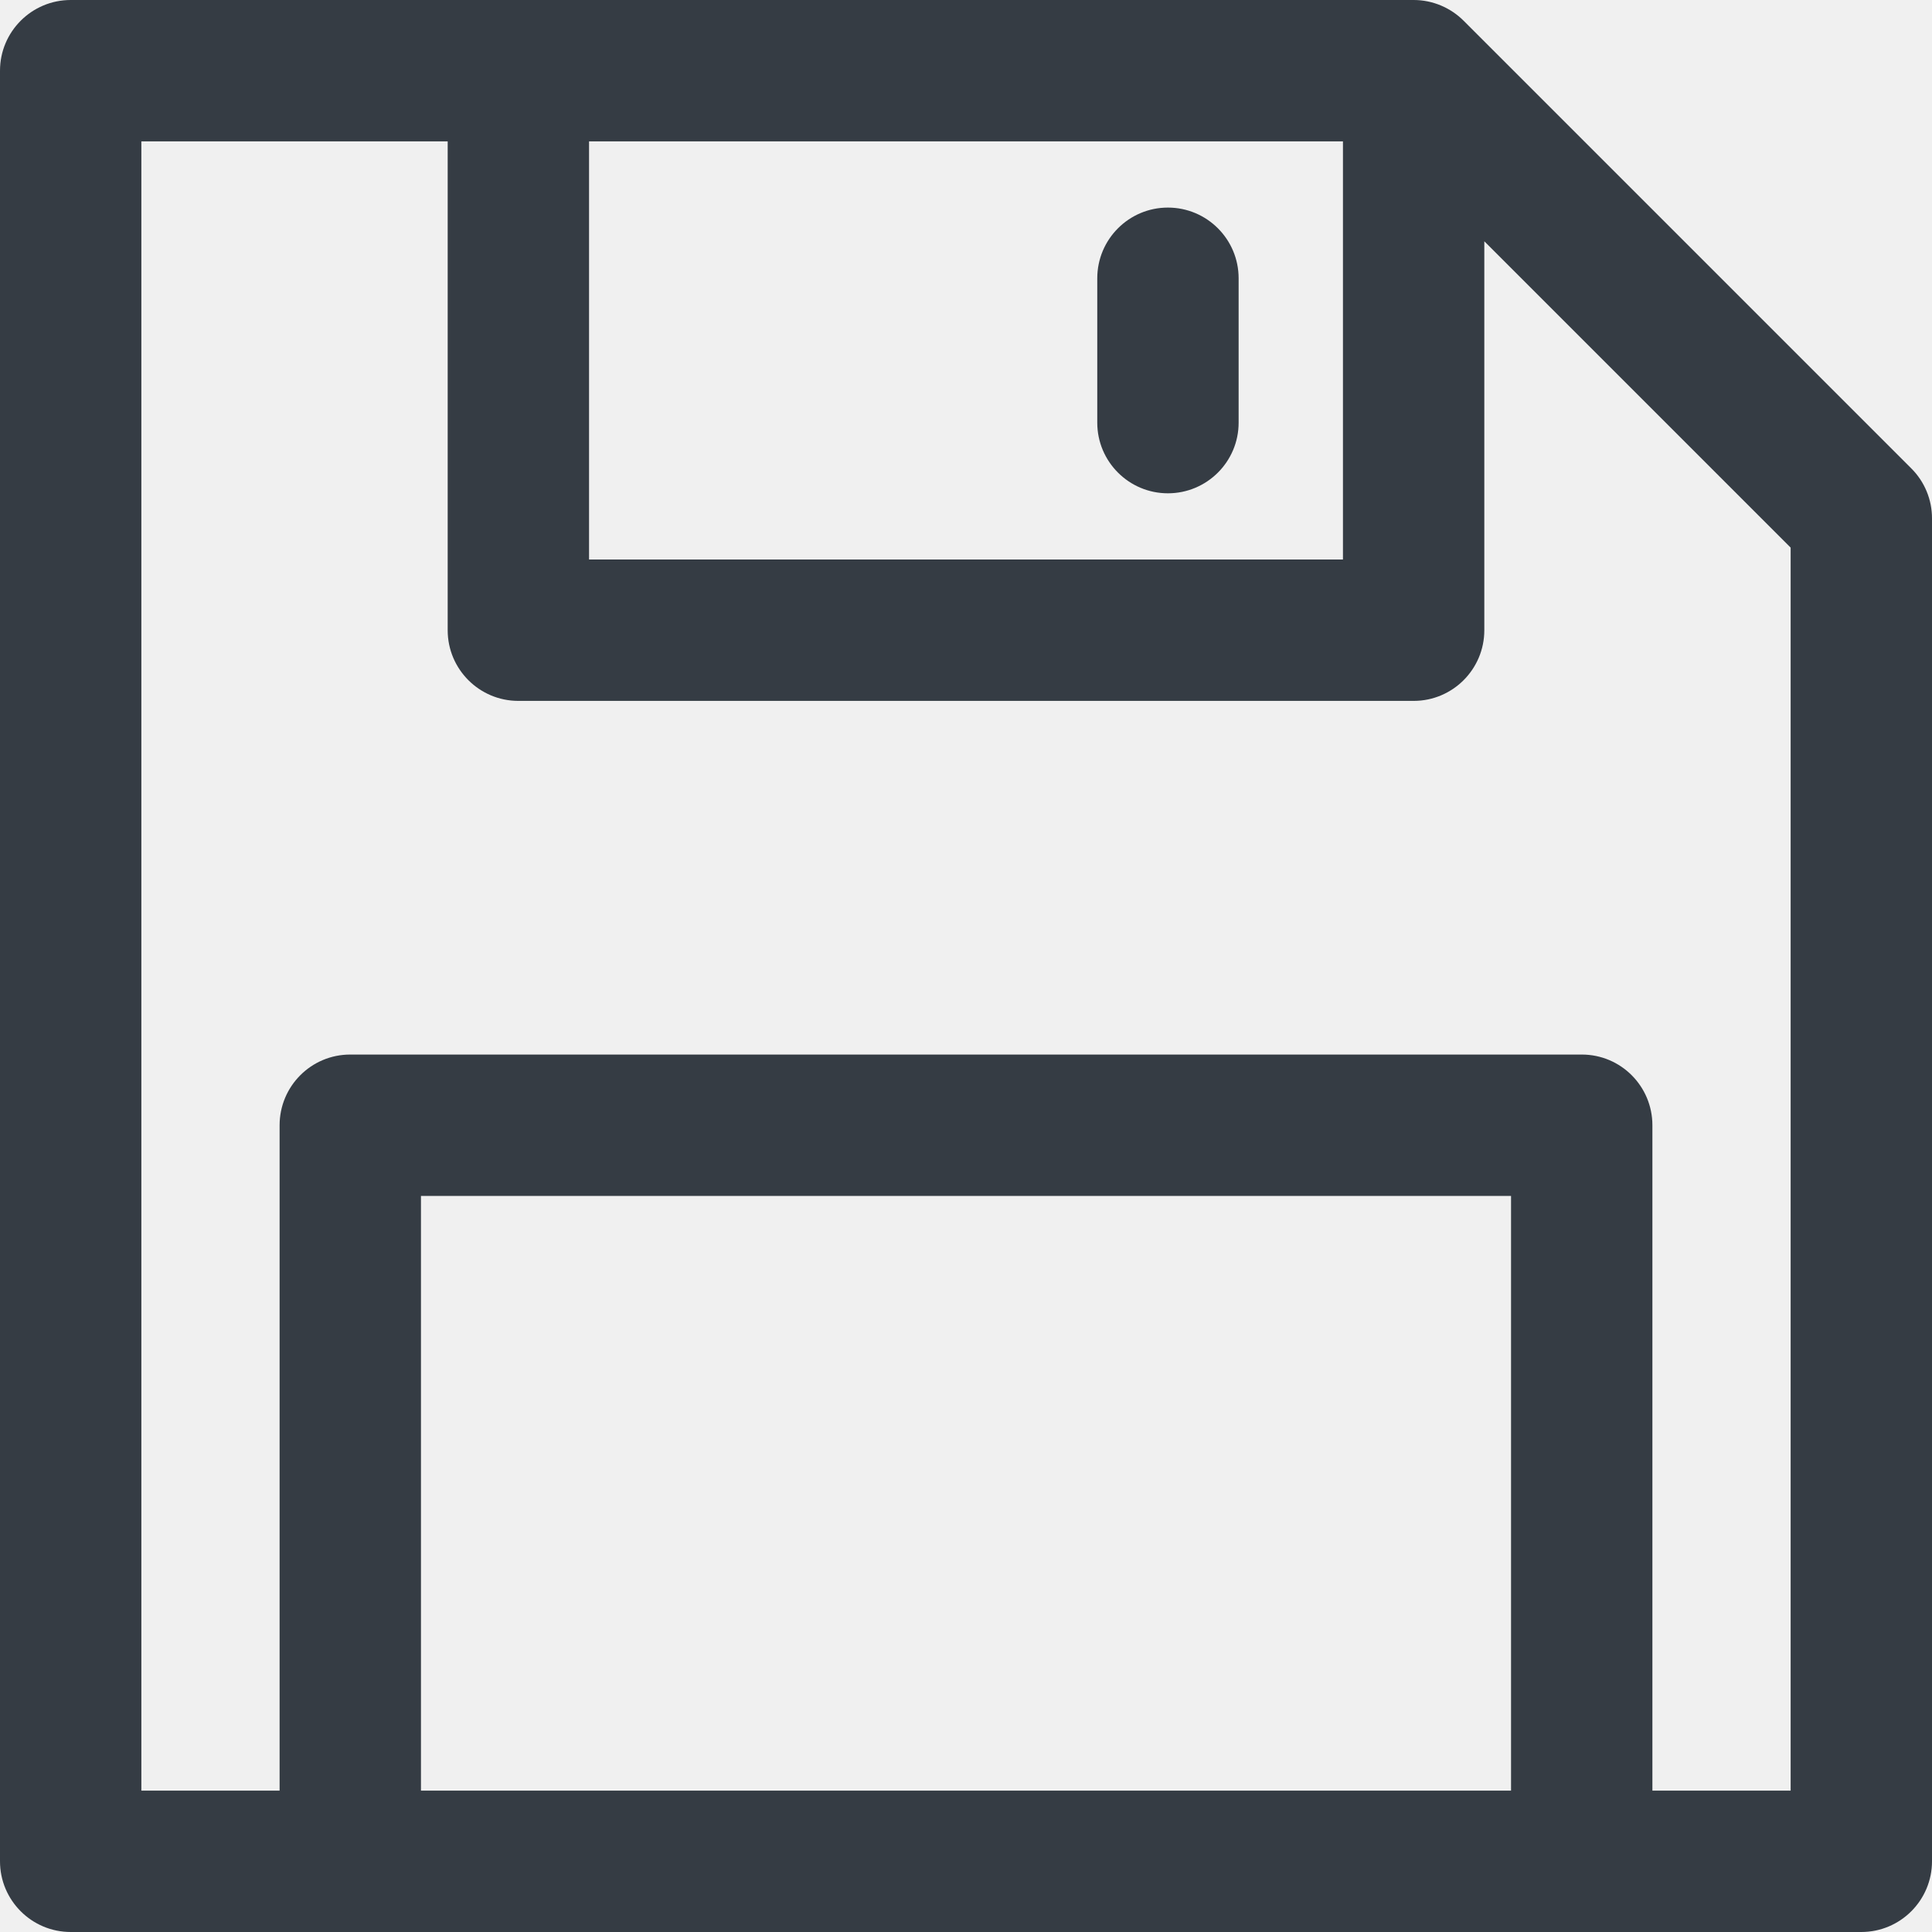
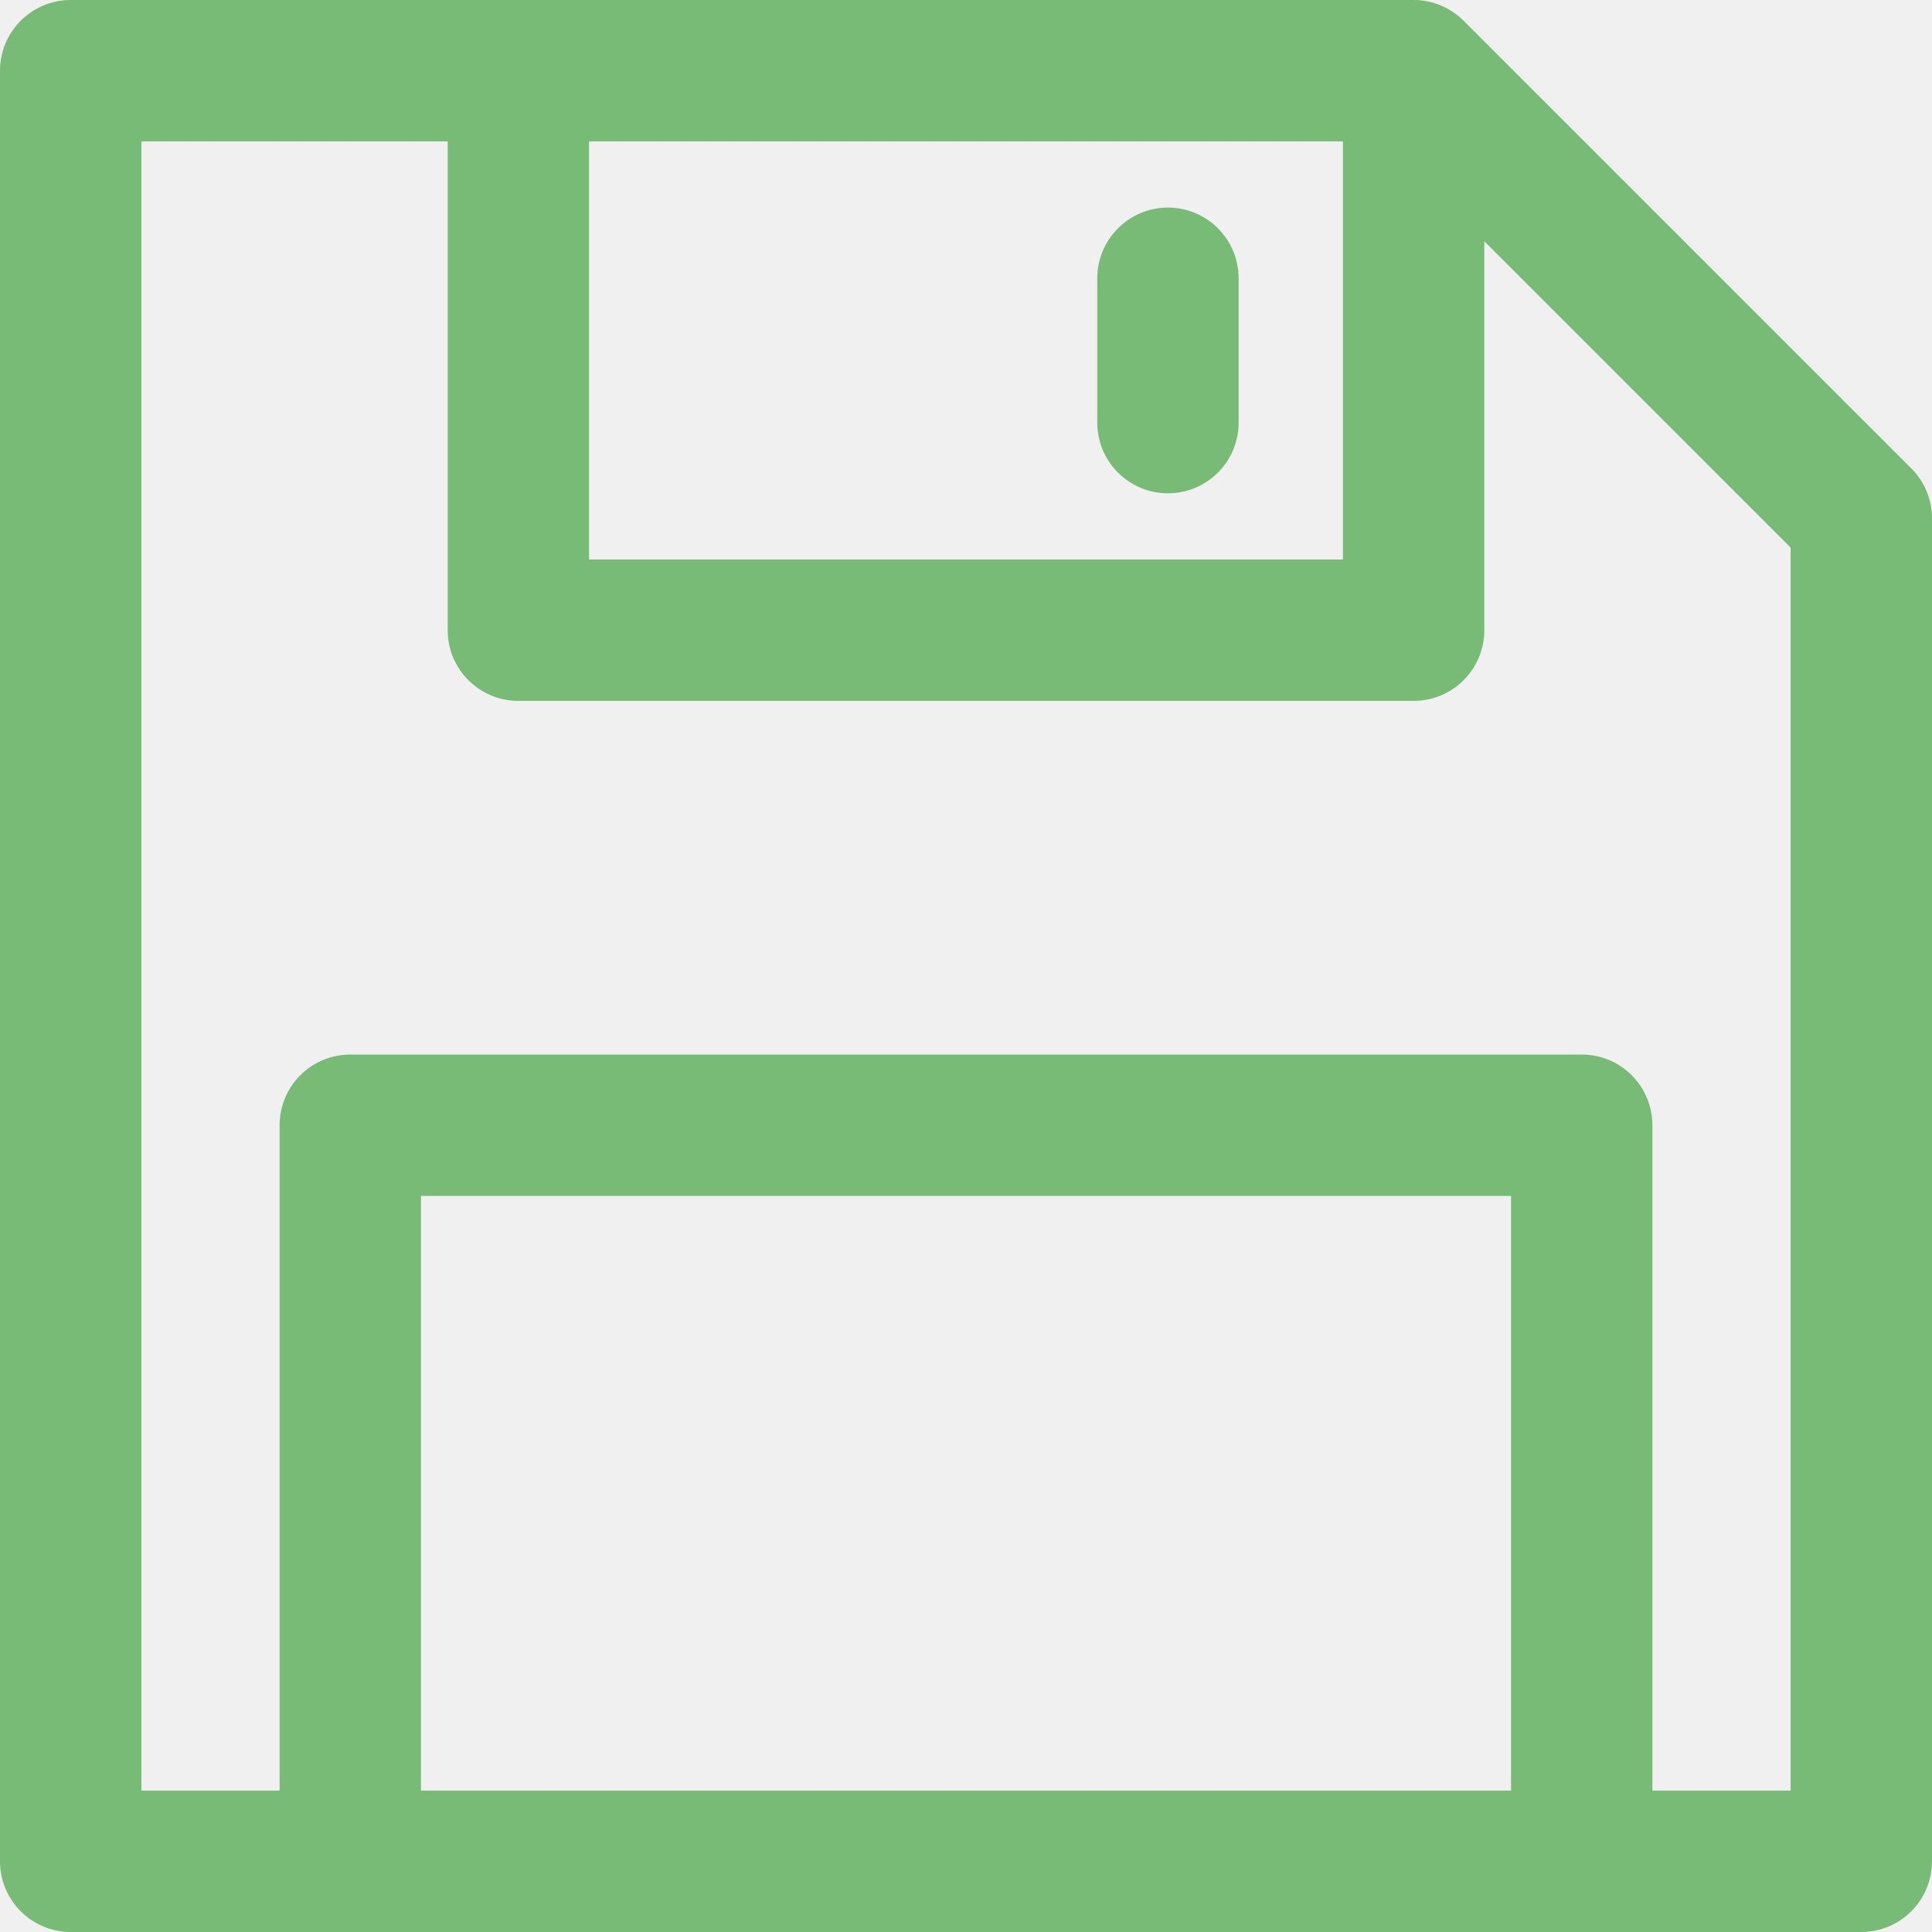
<svg xmlns="http://www.w3.org/2000/svg" width="18" height="18" viewBox="0 0 18 18" fill="none">
  <g clip-path="url(#clip0)">
-     <path d="M17.807 4.364L13.636 0.193C13.636 0.193 13.636 0.193 13.636 0.193C13.516 0.073 13.349 0 13.171 0C12.643 0 1.161 0 0.659 0C0.295 0 0 0.295 0 0.659V17.341C0 17.705 0.295 18 0.659 18C1.452 18 16.562 18 17.341 18C17.705 18 18 17.705 18 17.341V4.829C18 4.655 17.931 4.487 17.807 4.364ZM5.488 1.317H12.512V5.213H5.488V1.317ZM14.078 16.683H3.922V11.142H14.078V16.683ZM16.683 16.683H15.395V10.484C15.395 10.12 15.101 9.825 14.737 9.825H3.263C2.899 9.825 2.605 10.12 2.605 10.484V16.683H1.317V1.317H4.171V5.872C4.171 6.235 4.466 6.53 4.829 6.53H13.171C13.534 6.53 13.829 6.235 13.829 5.872V2.248L16.683 5.102V16.683Z" fill="#353C44" />
-     <path d="M10.881 1.934C10.518 1.934 10.223 2.229 10.223 2.593V3.938C10.223 4.301 10.518 4.596 10.881 4.596C11.245 4.596 11.54 4.301 11.54 3.938V2.593C11.54 2.229 11.245 1.934 10.881 1.934Z" fill="#353C44" />
+     <path d="M17.807 4.364L13.636 0.193C13.636 0.193 13.636 0.193 13.636 0.193C13.516 0.073 13.349 0 13.171 0C12.643 0 1.161 0 0.659 0C0.295 0 0 0.295 0 0.659V17.341C0 17.705 0.295 18 0.659 18C1.452 18 16.562 18 17.341 18C17.705 18 18 17.705 18 17.341V4.829C18 4.655 17.931 4.487 17.807 4.364ZM5.488 1.317H12.512V5.213H5.488V1.317ZM14.078 16.683H3.922V11.142H14.078V16.683ZM16.683 16.683H15.395V10.484C15.395 10.12 15.101 9.825 14.737 9.825H3.263C2.899 9.825 2.605 10.12 2.605 10.484V16.683H1.317V1.317H4.171V5.872C4.171 6.235 4.466 6.53 4.829 6.53H13.171C13.534 6.53 13.829 6.235 13.829 5.872V2.248L16.683 5.102V16.683Z" fill="#77BB77" />
+     <path d="M10.881 1.934C10.518 1.934 10.223 2.229 10.223 2.593V3.938C10.223 4.301 10.518 4.596 10.881 4.596C11.245 4.596 11.54 4.301 11.54 3.938V2.593C11.54 2.229 11.245 1.934 10.881 1.934Z" fill="#77BB77" />
  </g>
  <defs>
    <clipPath id="clip0">
      <rect width="18" height="18" fill="white" />
    </clipPath>
  </defs>
</svg>
